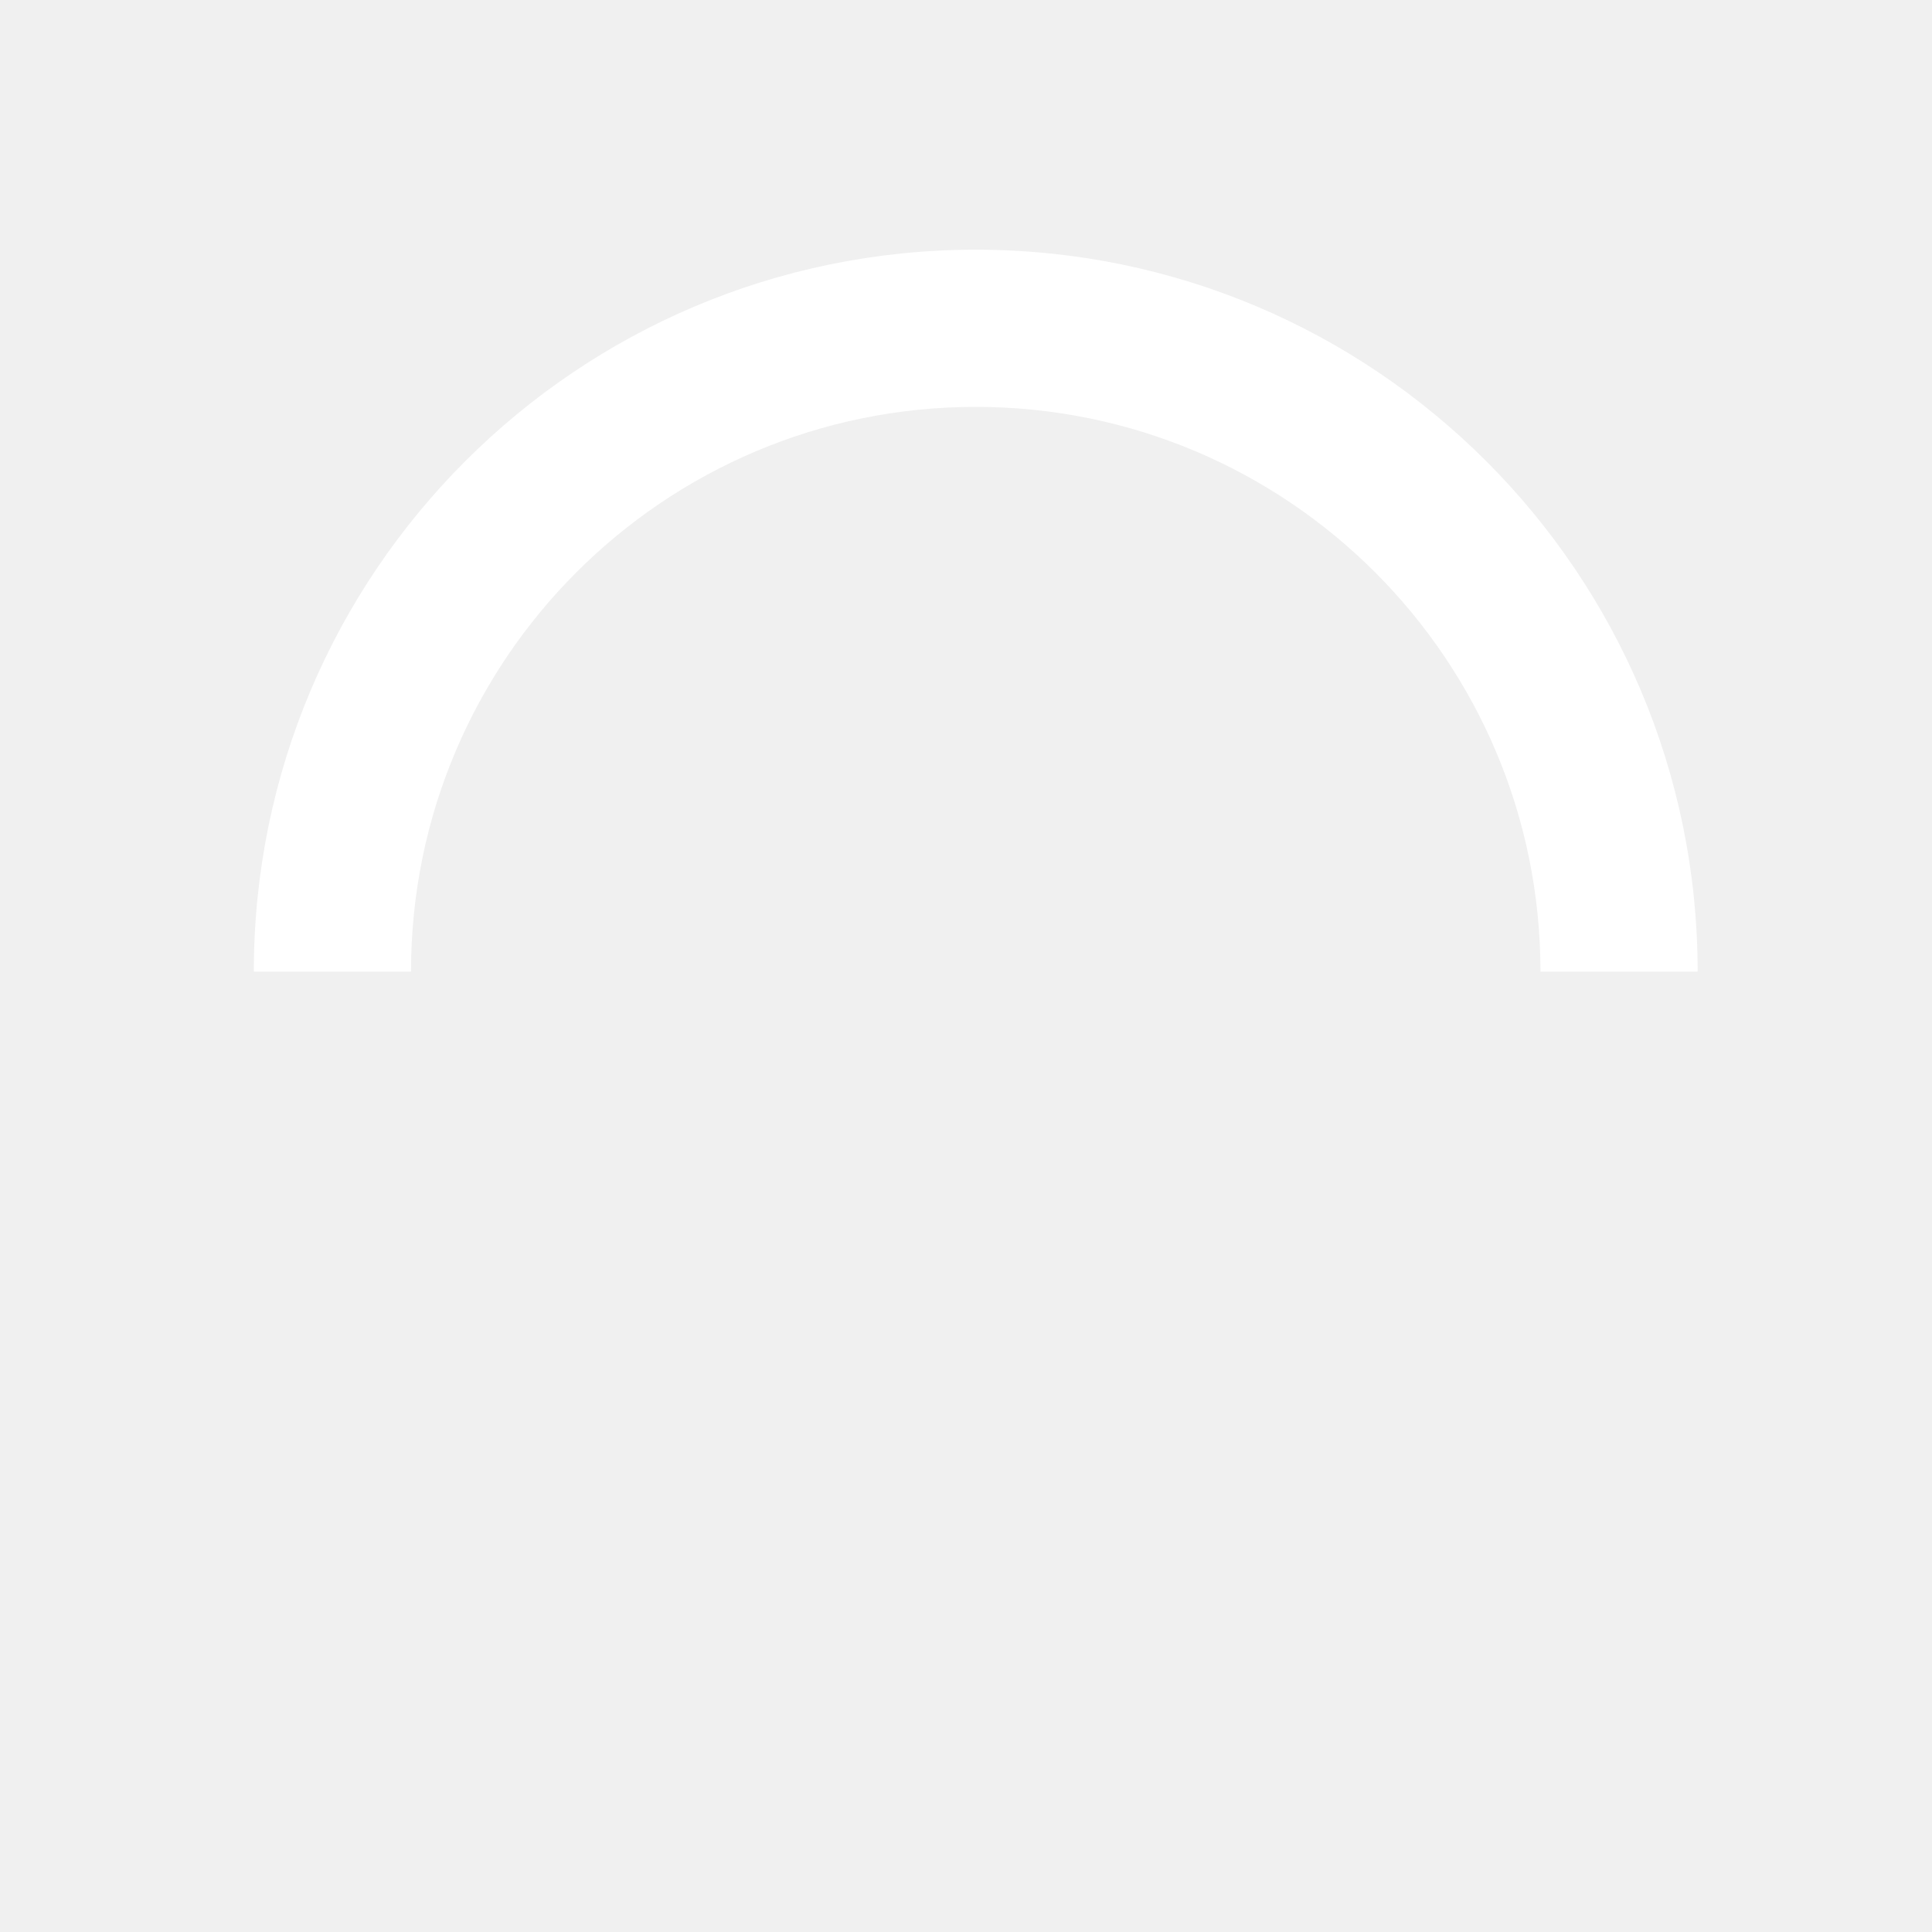
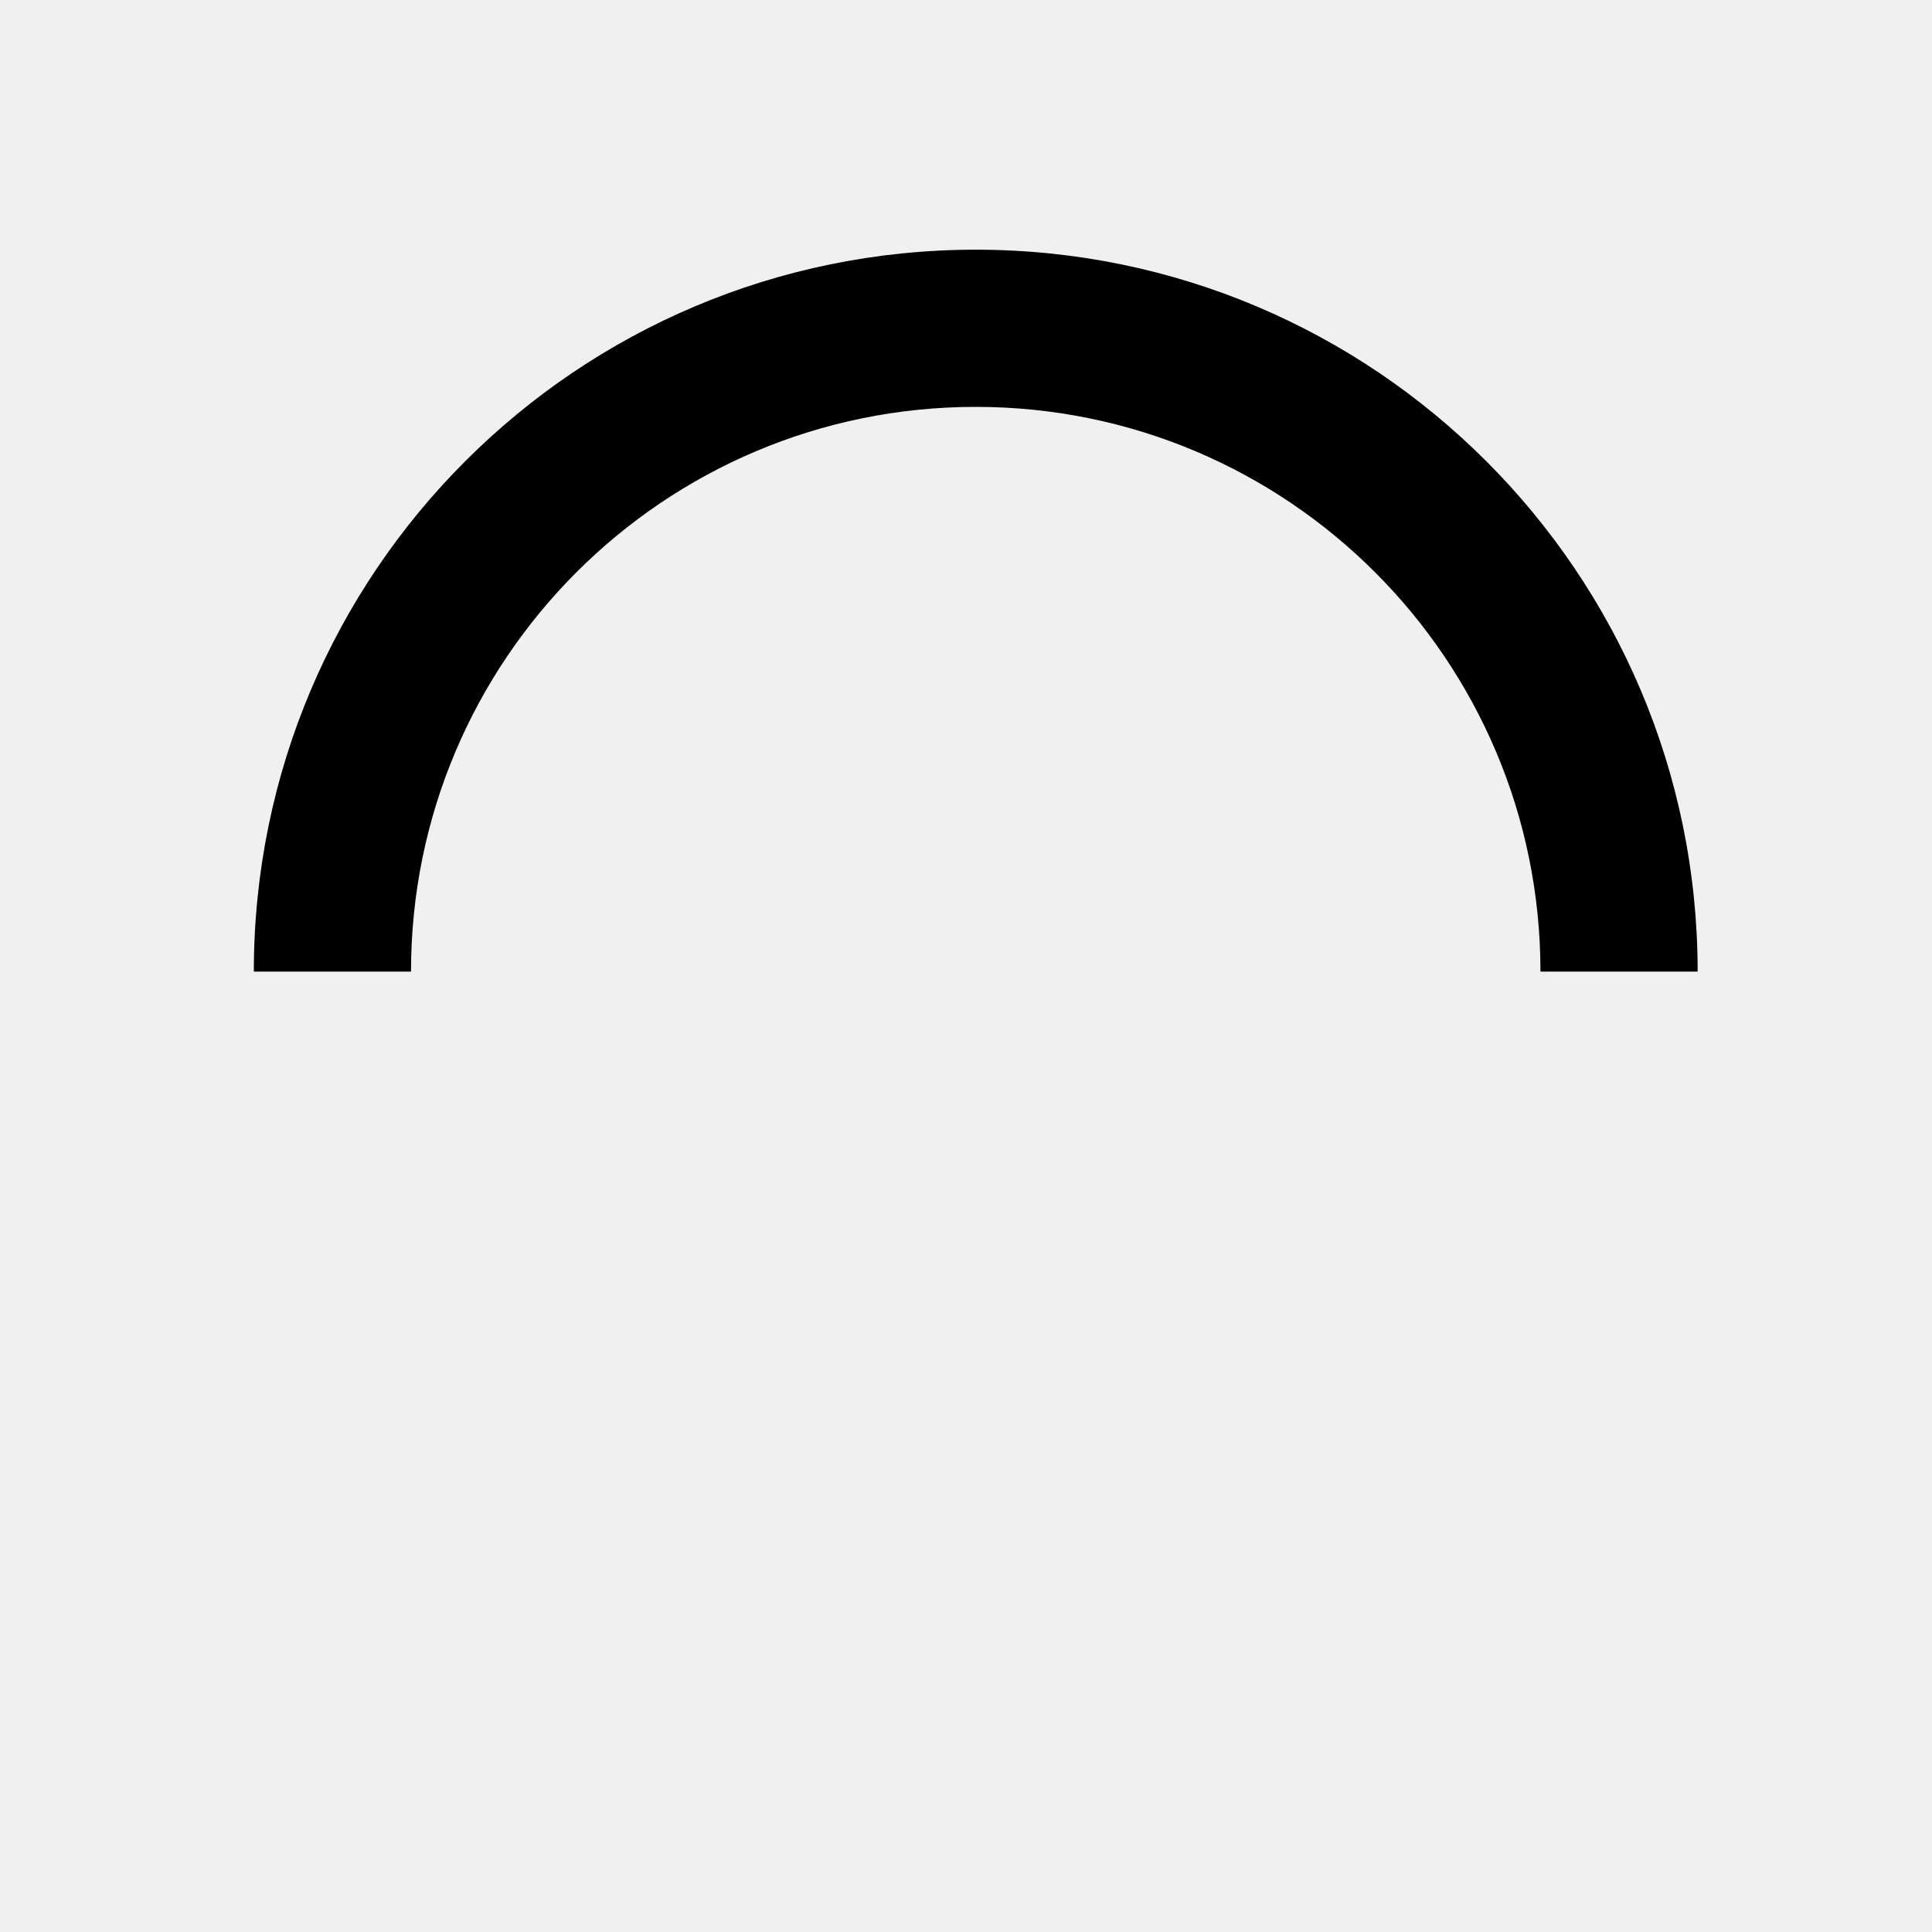
<svg xmlns="http://www.w3.org/2000/svg" version="1.1" id="loader-1" x="0px" y="0px" width="40px" height="40px" viewBox="0 0 50 50" style="enable-background:new 0 0 50 50;" xml:space="preserve">
-   <path fill="#fff" d="M43.935,25.145c0-10.318-8.364-18.683-18.683-18.683c-10.318,0-18.683,8.365-18.683,18.683h4.068c0-8.071,6.543-14.615,14.615-14.615c8.072,0,14.615,6.543,14.615,14.615H43.935z" />
+   <path d="M43.935,25.145c0-10.318-8.364-18.683-18.683-18.683c-10.318,0-18.683,8.365-18.683,18.683h4.068c0-8.071,6.543-14.615,14.615-14.615c8.072,0,14.615,6.543,14.615,14.615H43.935z" />
</svg>
